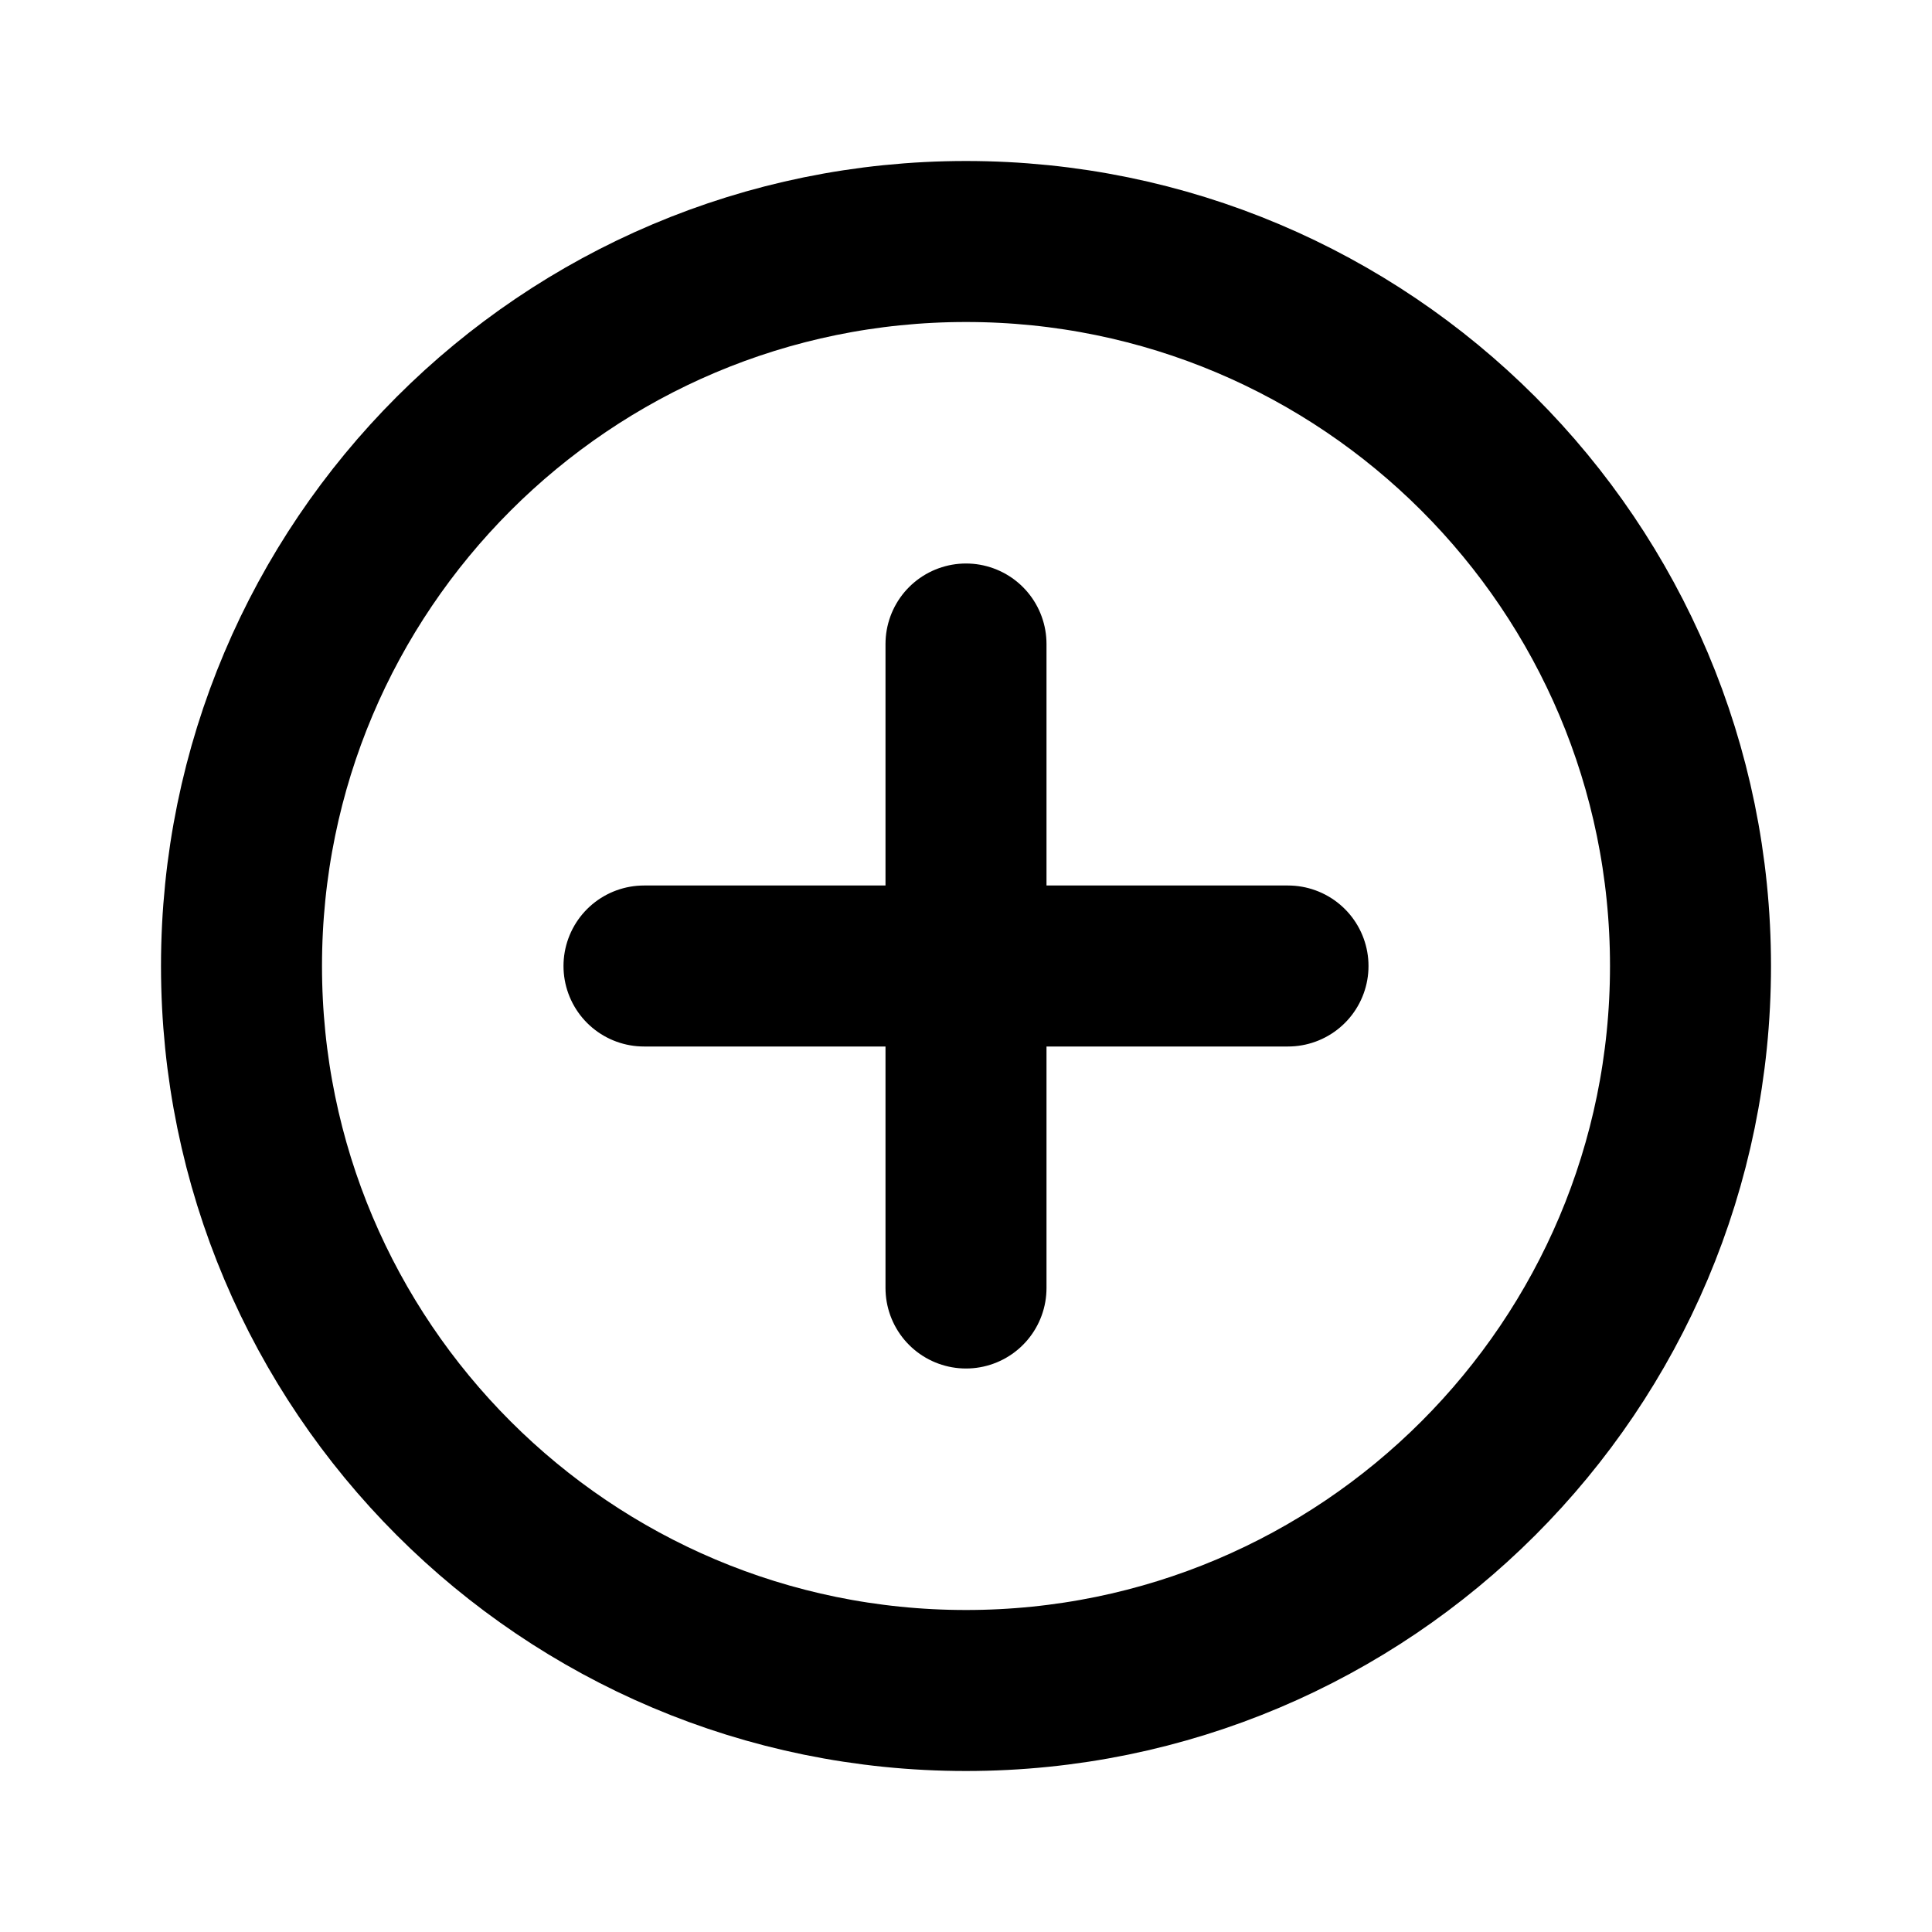
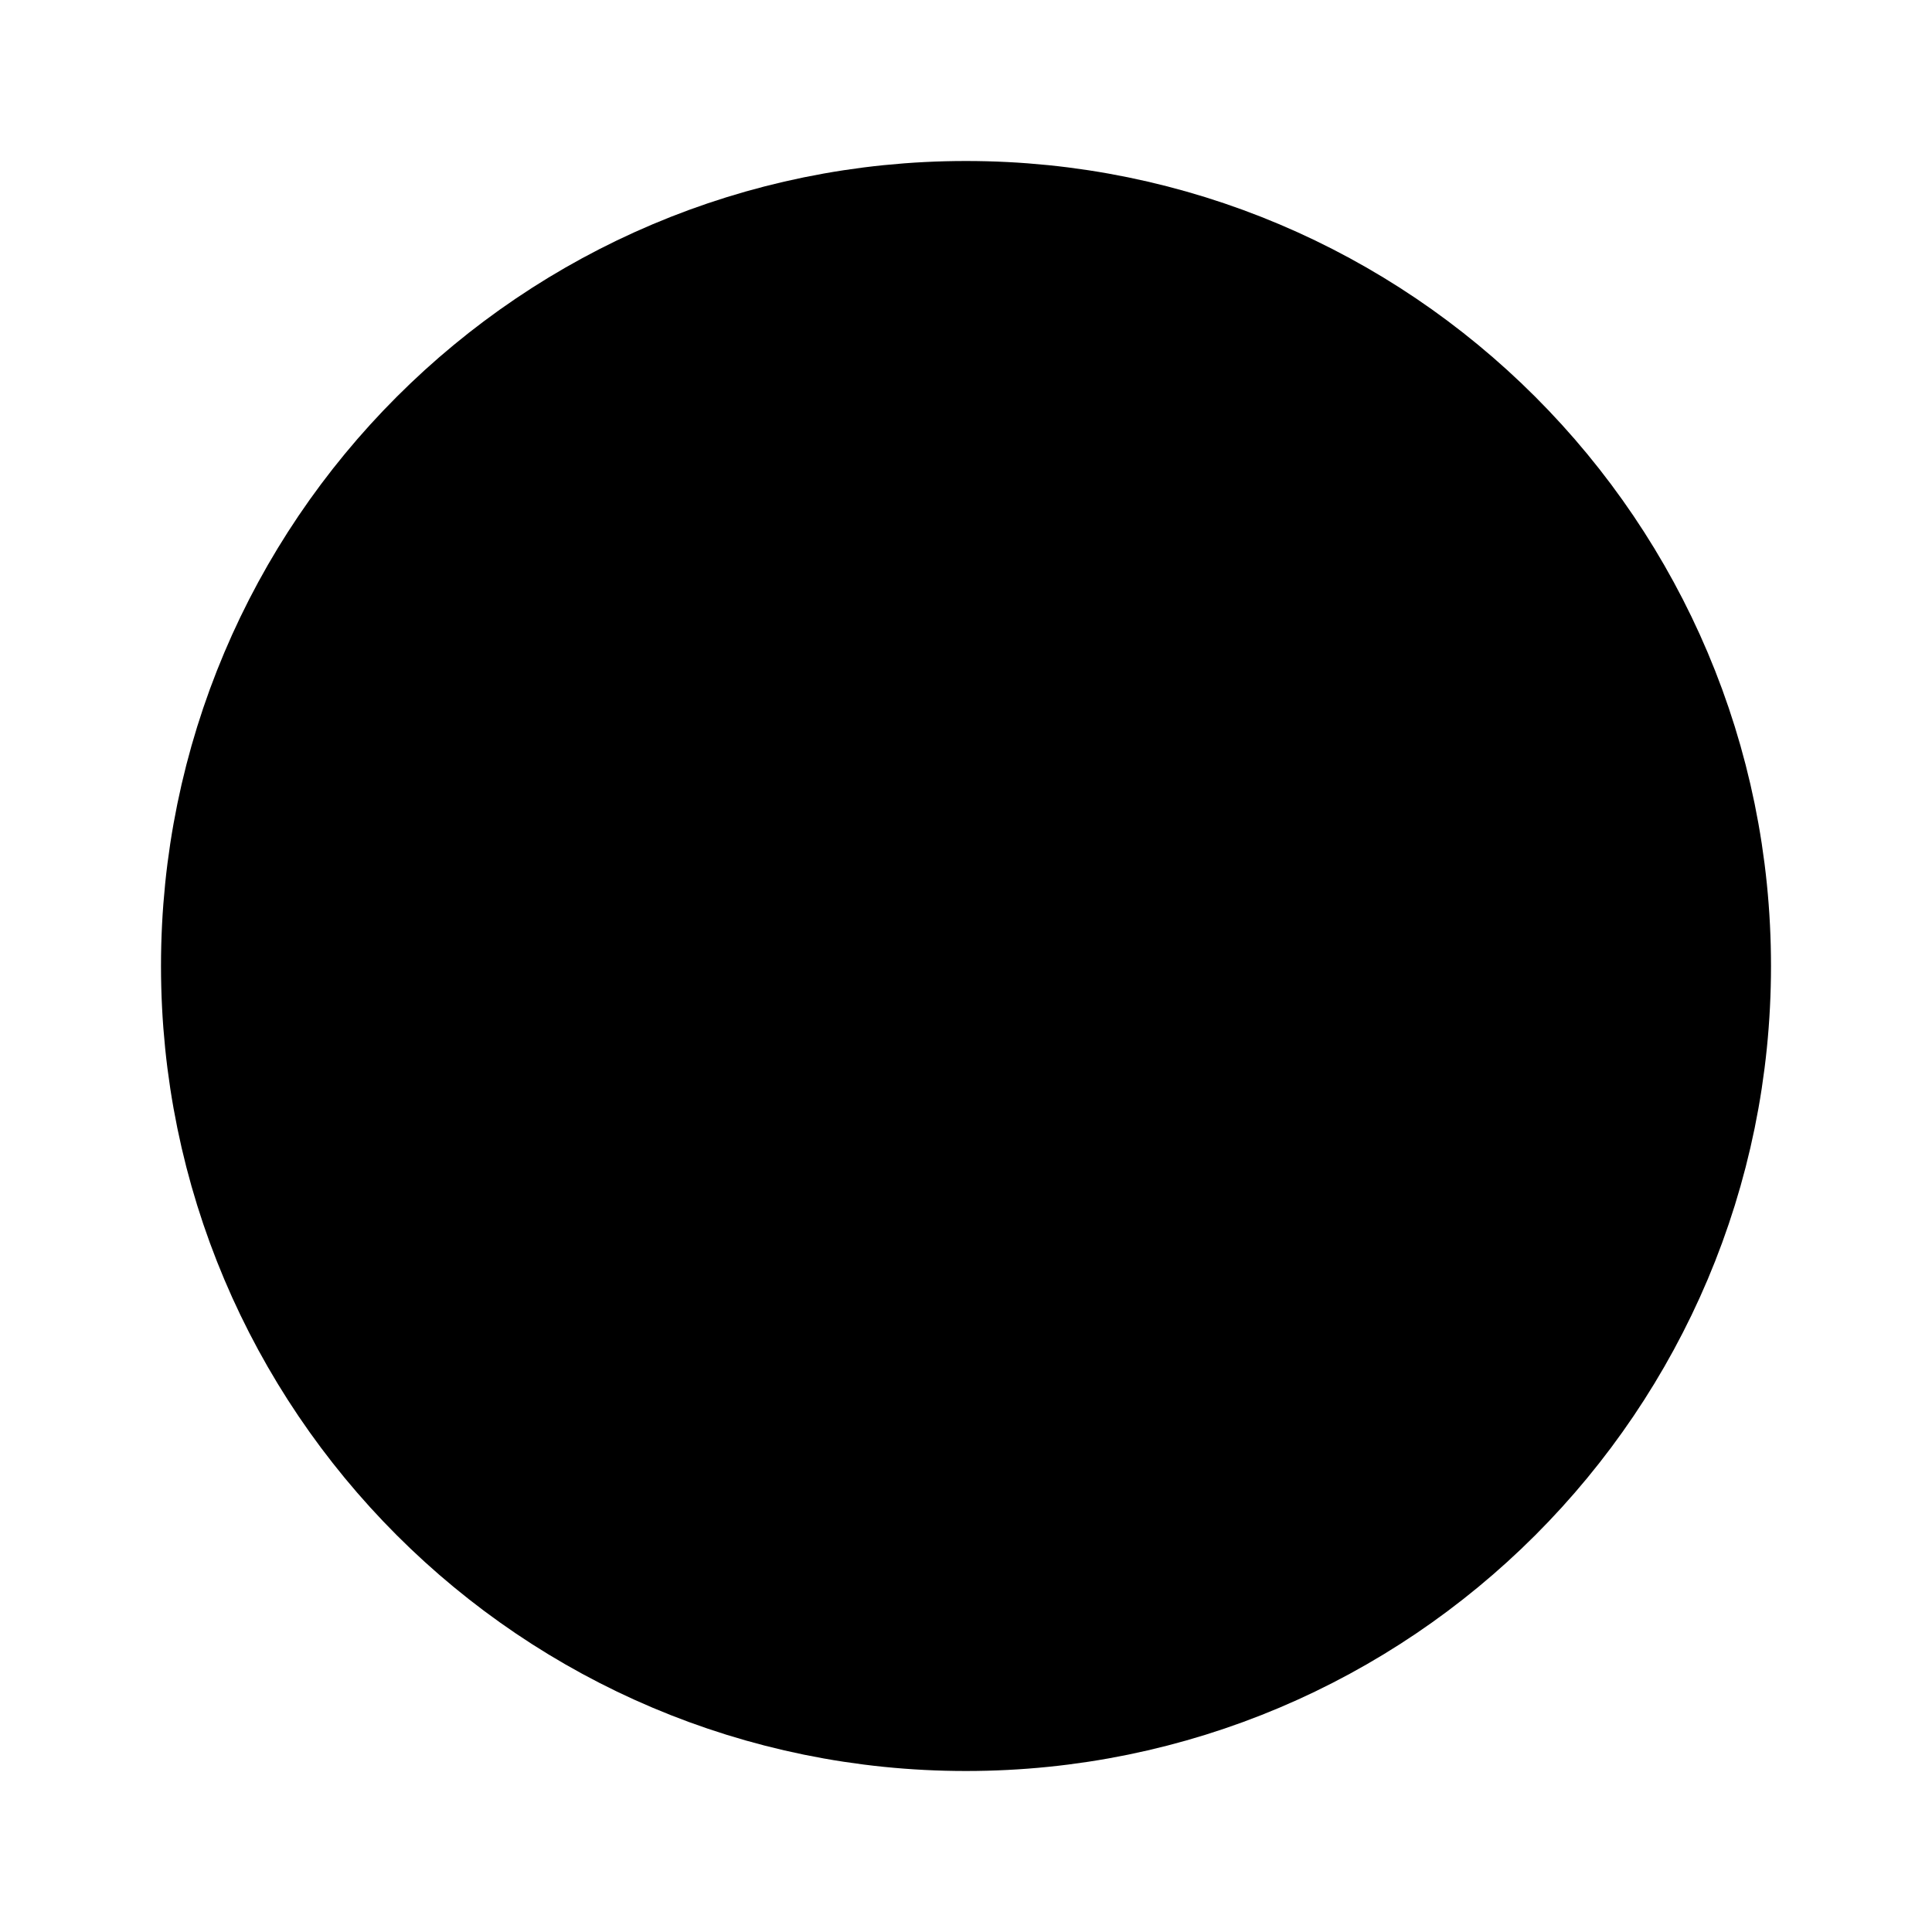
- <svg xmlns="http://www.w3.org/2000/svg" width="800px" height="800px" viewBox="0 0 24 24" fill="none">
+ <svg xmlns="http://www.w3.org/2000/svg" width="800px" height="800px" viewBox="0 0 24 24" fill="currentColor" stroke="currentColor">
  <g id="Edit / Add_Plus_Circle">
-     <path id="Vector" d="M8 12H12M12 12H16M12 12V16M12 12V8M12 21C7.029 21 3 16.971 3 12C3 7.029 7.029 3 12 3C16.971 3 21 7.029 21 12C21 16.971 16.971 21 12 21Z" stroke="#000000" stroke-width="2" stroke-linecap="round" stroke-linejoin="round" />
+     <path id="Vector" d="M8 12H12M12 12H16M12 12V16M12 12V8M12 21C7.029 21 3 16.971 3 12C3 7.029 7.029 3 12 3C16.971 3 21 7.029 21 12C21 16.971 16.971 21 12 21Z" stroke-width="2" stroke-linecap="round" stroke-linejoin="round" />
  </g>
</svg>
